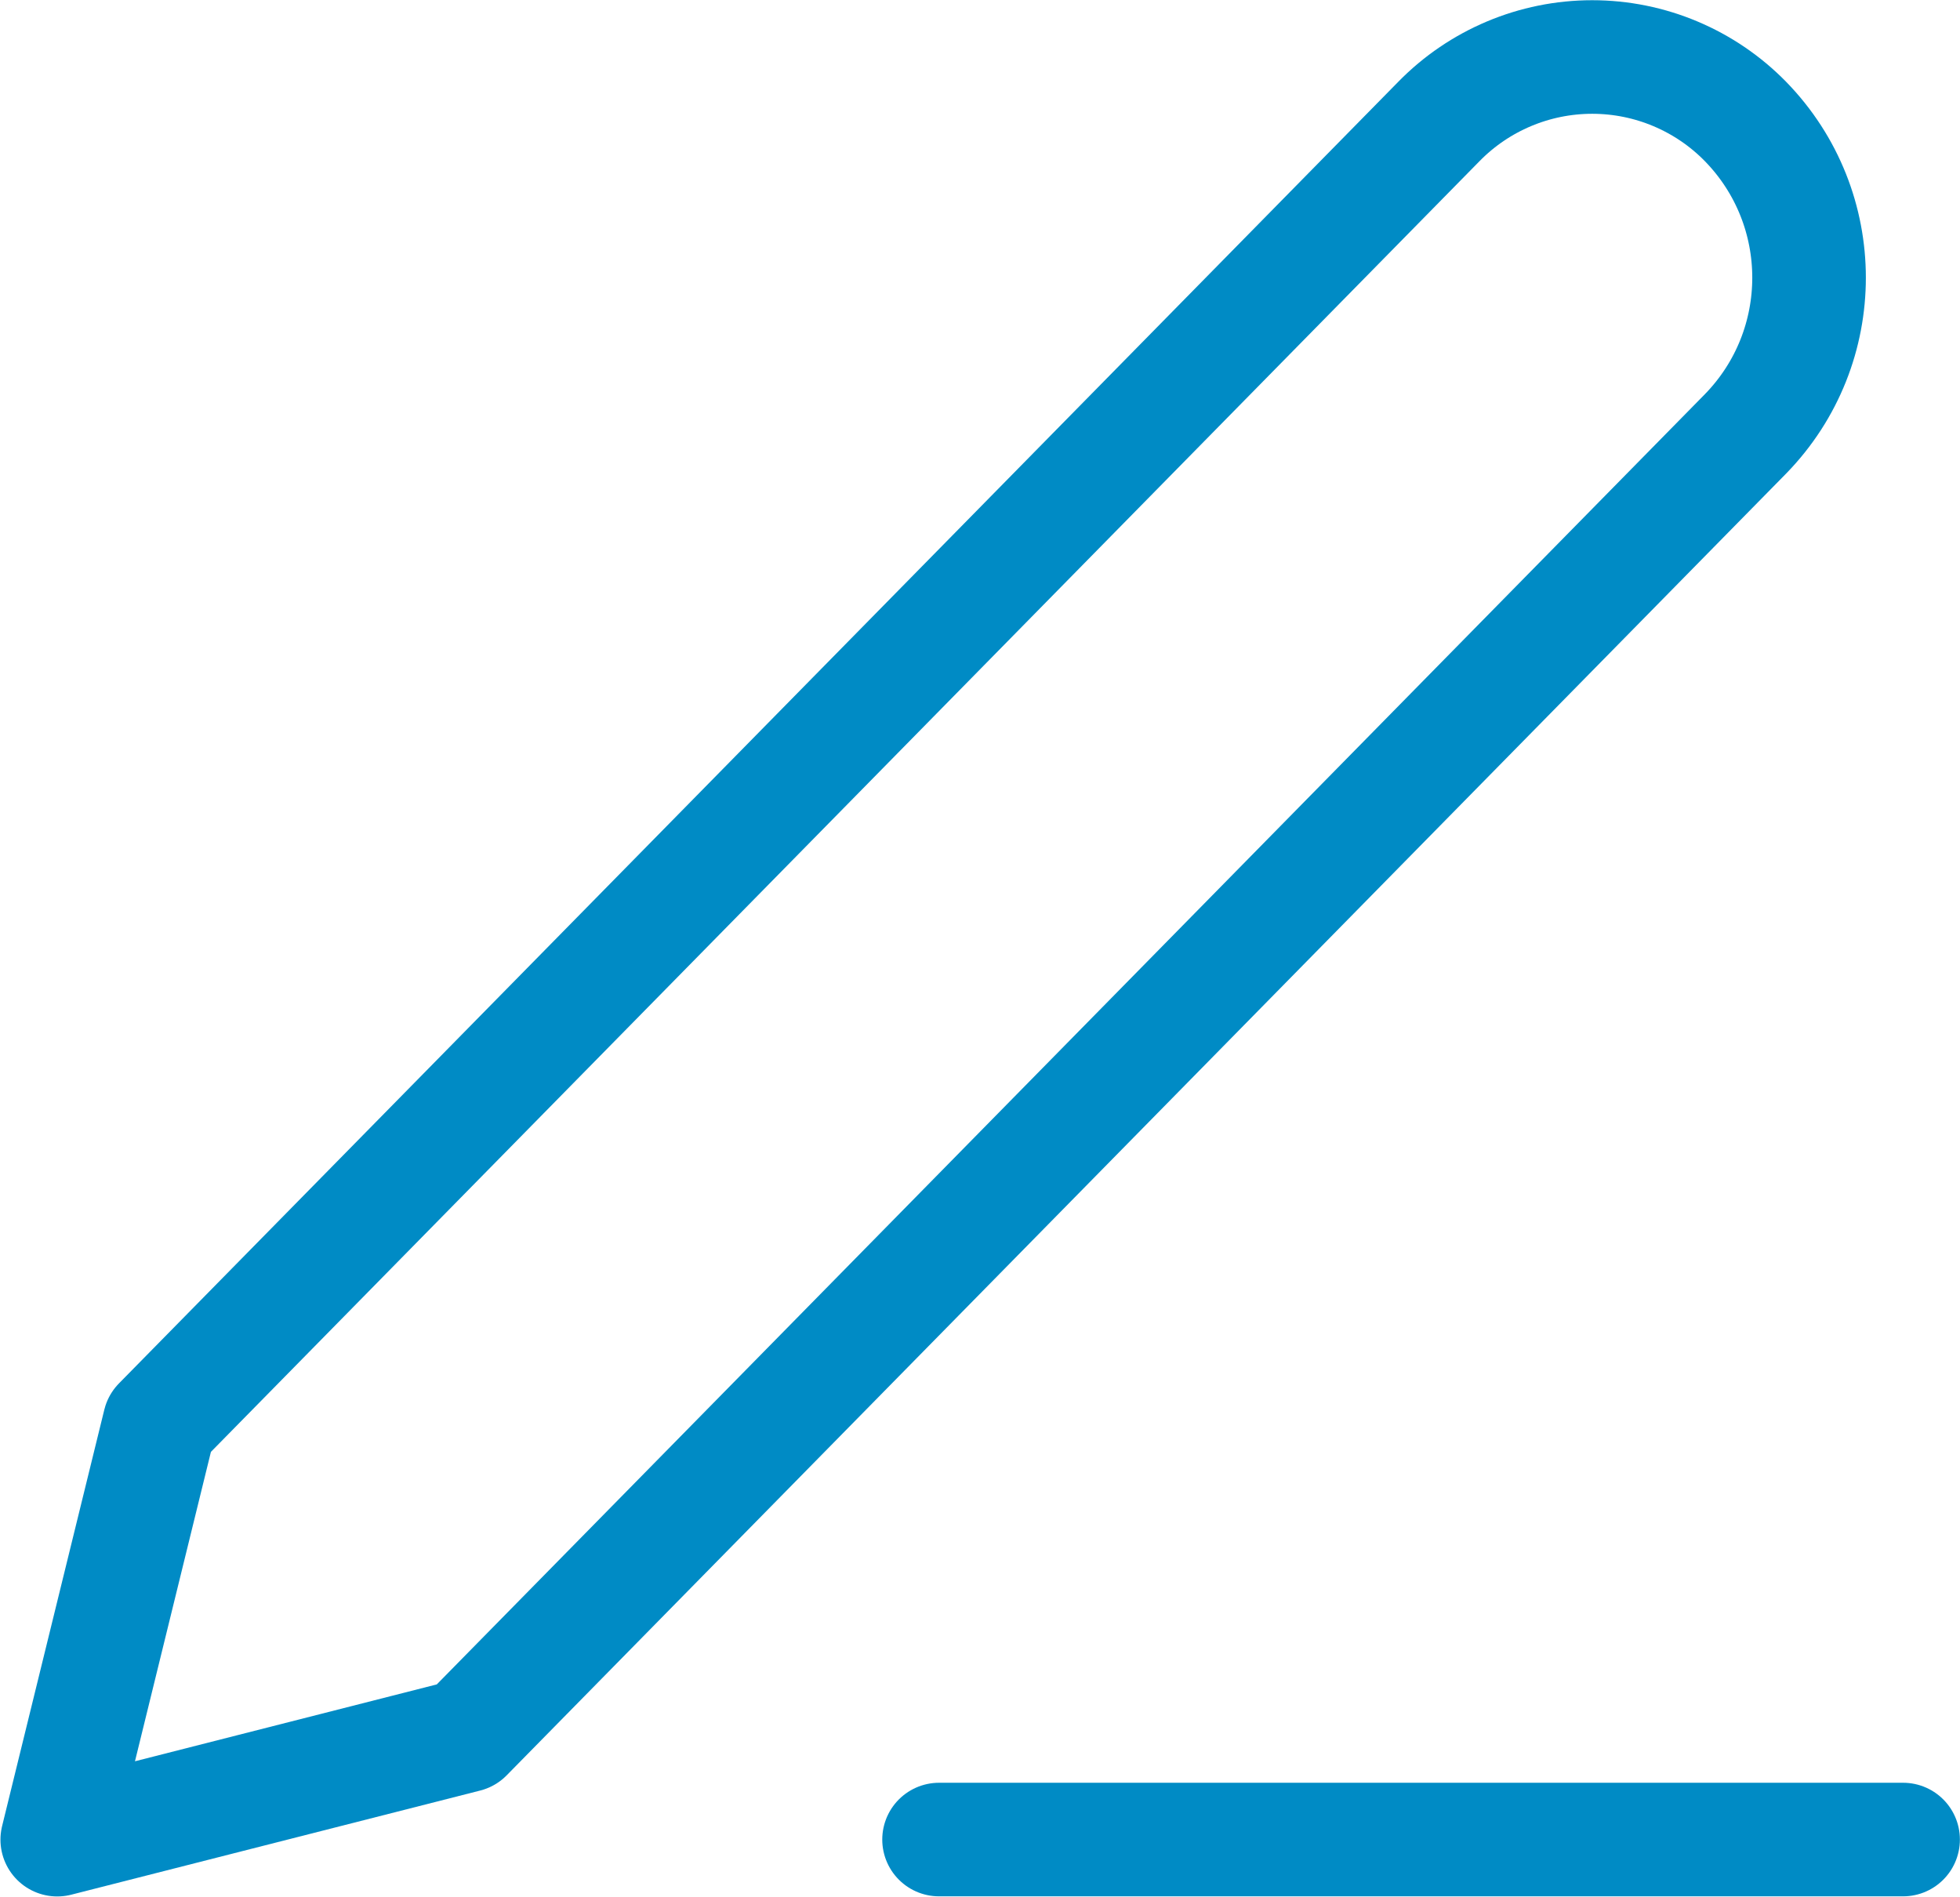
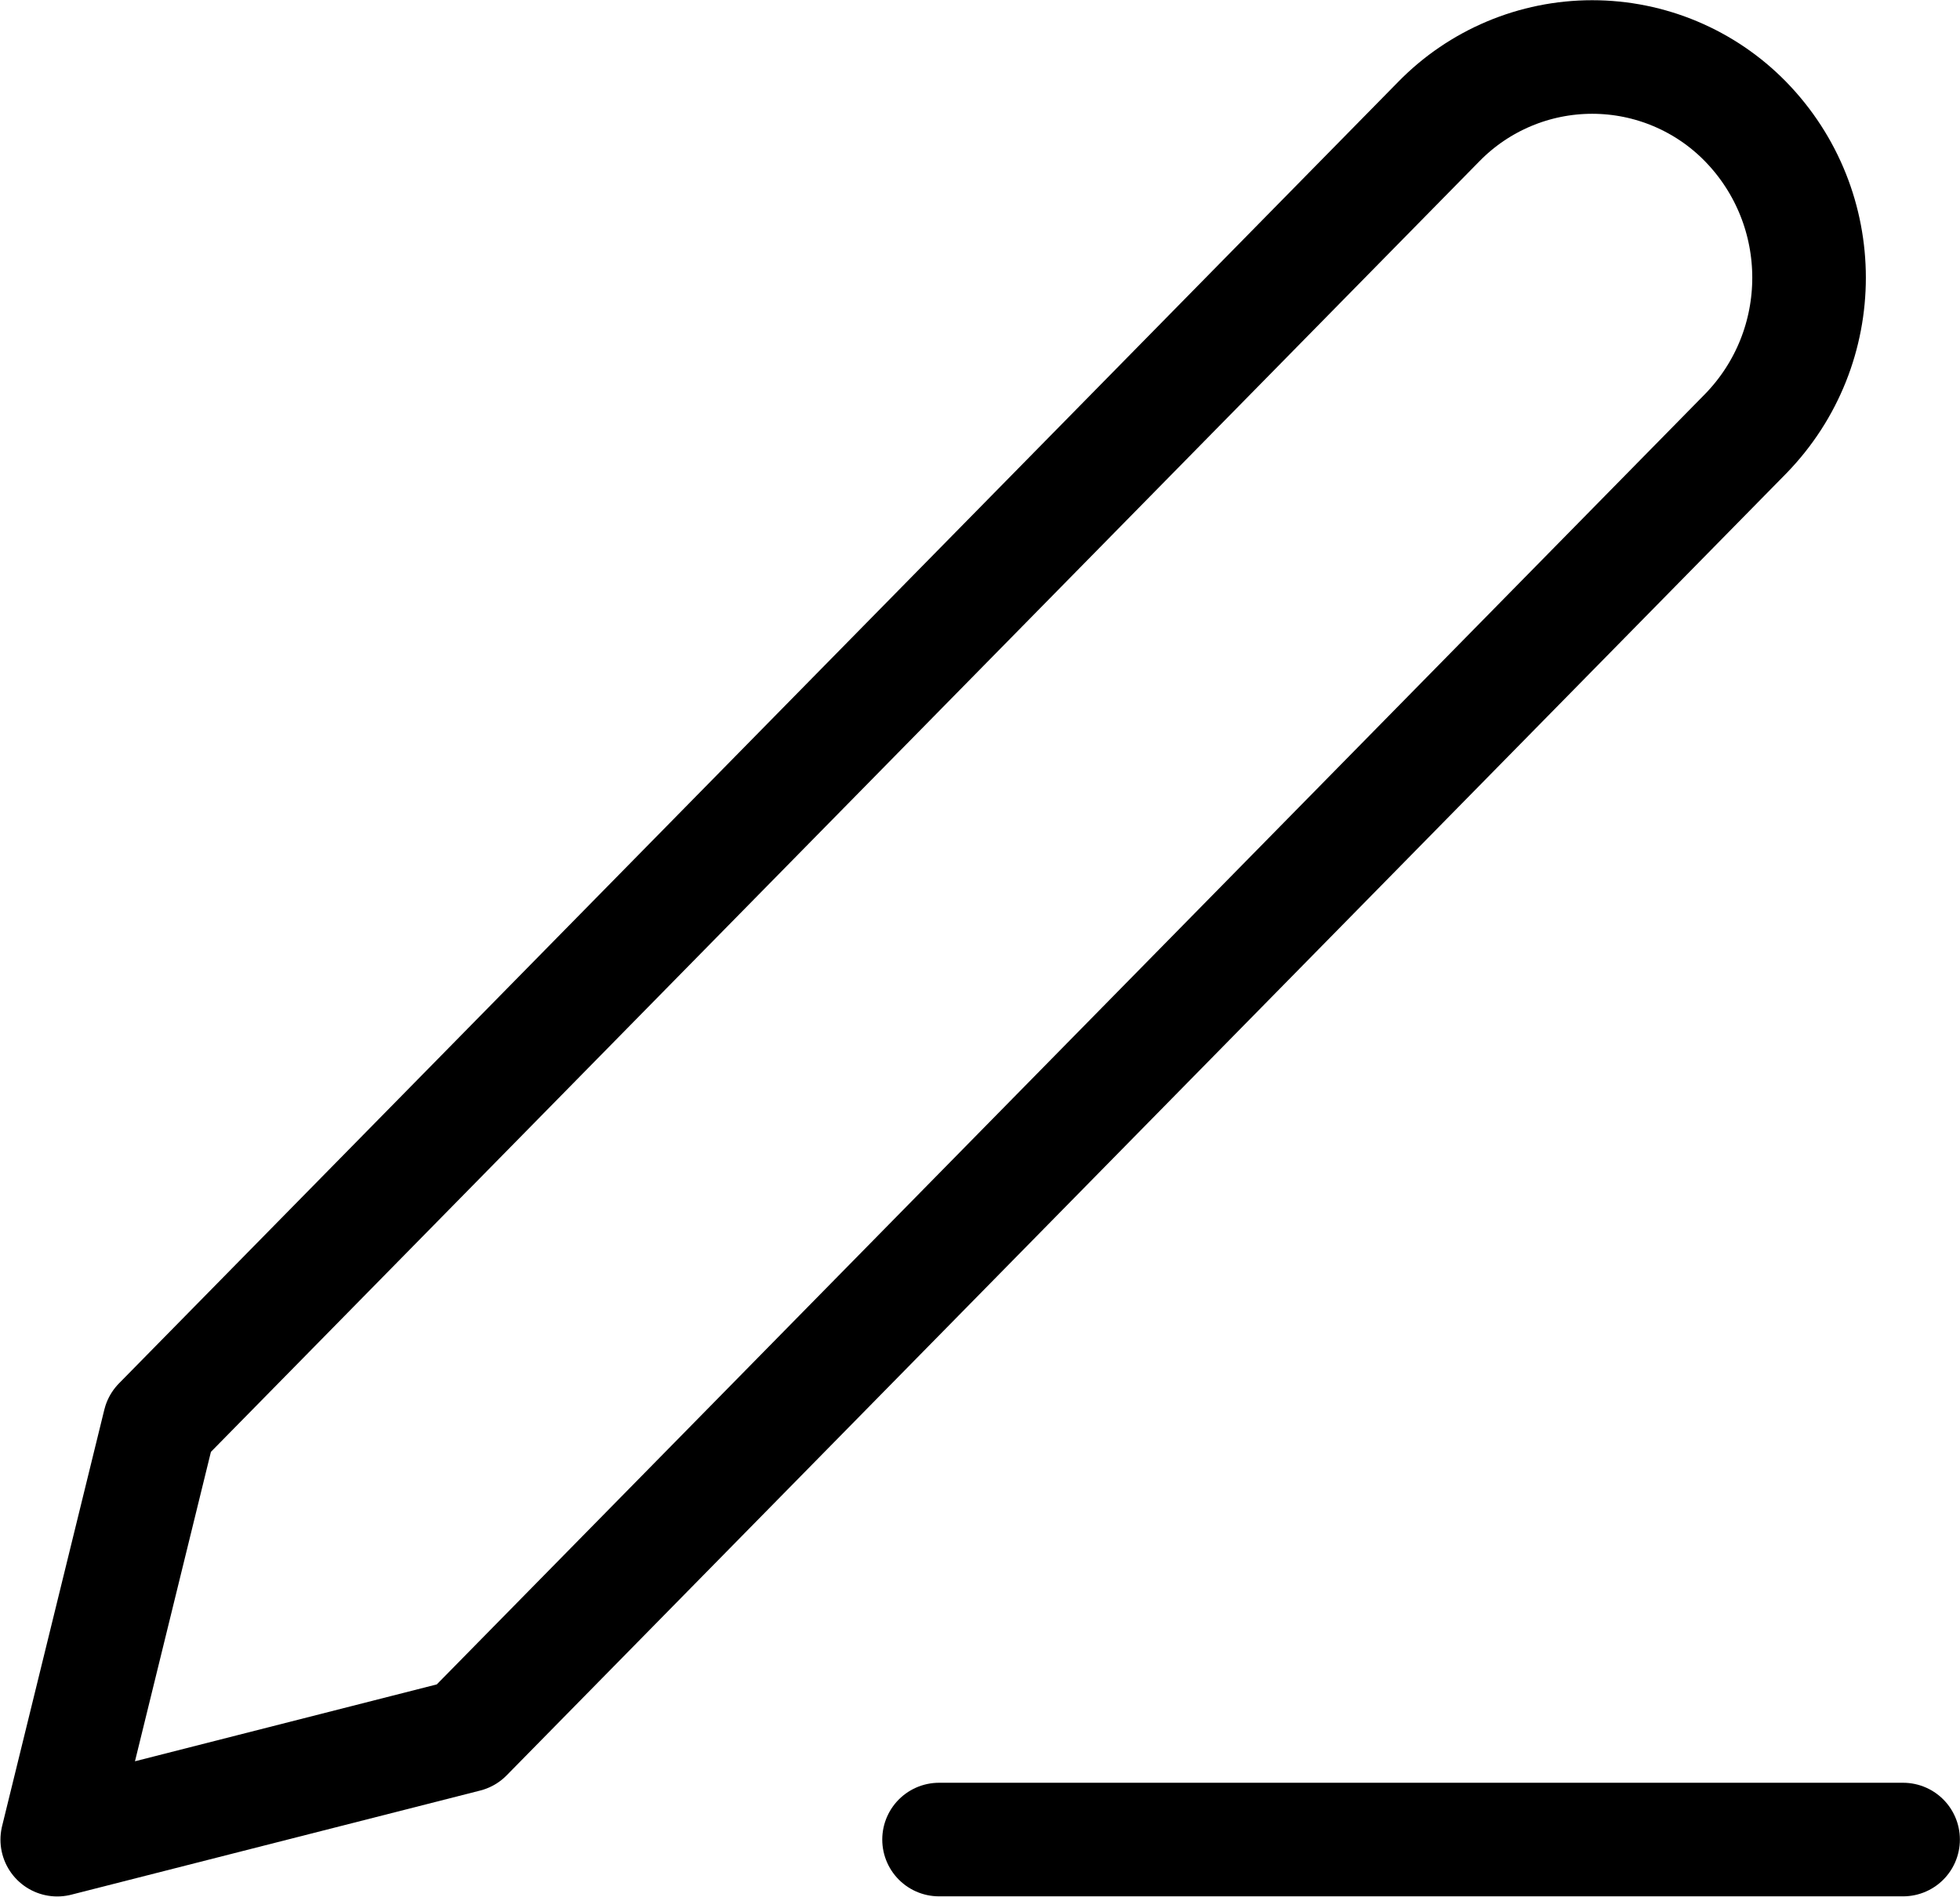
<svg xmlns="http://www.w3.org/2000/svg" width="17.255" height="16.697" viewBox="0 0 17.255 16.697">
  <g id="edit" transform="translate(0.5 0.086)">
    <rect id="Area" width="15.984" height="16.255" transform="translate(0.271)" fill="#fcfcfc" opacity="0" />
    <g id="Icon" transform="translate(0 0.414)">
-       <path id="_563d7416-6c8a-46ea-a67d-d9c7d3ef6a39" data-name="563d7416-6c8a-46ea-a67d-d9c7d3ef6a39" d="M13.333,22.222H21.82" transform="translate(-5.566 -6.525)" fill="none" stroke="#008bc5" stroke-linecap="round" stroke-linejoin="round" stroke-width="1" />
-       <path id="_69a71041-e827-4b6a-83c2-dc488024d05f" data-name="69a71041-e827-4b6a-83c2-dc488024d05f" d="M15.5,3.768a1.888,1.888,0,0,1,2.7,0,1.97,1.97,0,0,1,0,2.75L6.937,17.979l-3.6.917.9-3.667Z" transform="translate(-3.333 -3.198)" fill="none" stroke="#008bc5" stroke-linecap="round" stroke-linejoin="round" stroke-width="1" />
+       <path id="_563d7416-6c8a-46ea-a67d-d9c7d3ef6a39" data-name="563d7416-6c8a-46ea-a67d-d9c7d3ef6a39" d="M13.333,22.222H21.82" transform="translate(-5.566 -6.525)" fill="none" stroke="#000" stroke-linecap="round" stroke-linejoin="round" stroke-width="1" />
+       <path id="_69a71041-e827-4b6a-83c2-dc488024d05f" data-name="69a71041-e827-4b6a-83c2-dc488024d05f" d="M15.5,3.768a1.888,1.888,0,0,1,2.7,0,1.97,1.97,0,0,1,0,2.75L6.937,17.979l-3.6.917.9-3.667Z" transform="translate(-3.333 -3.198)" fill="none" stroke="#000" stroke-linecap="round" stroke-linejoin="round" stroke-width="1" />
    </g>
  </g>
</svg>
